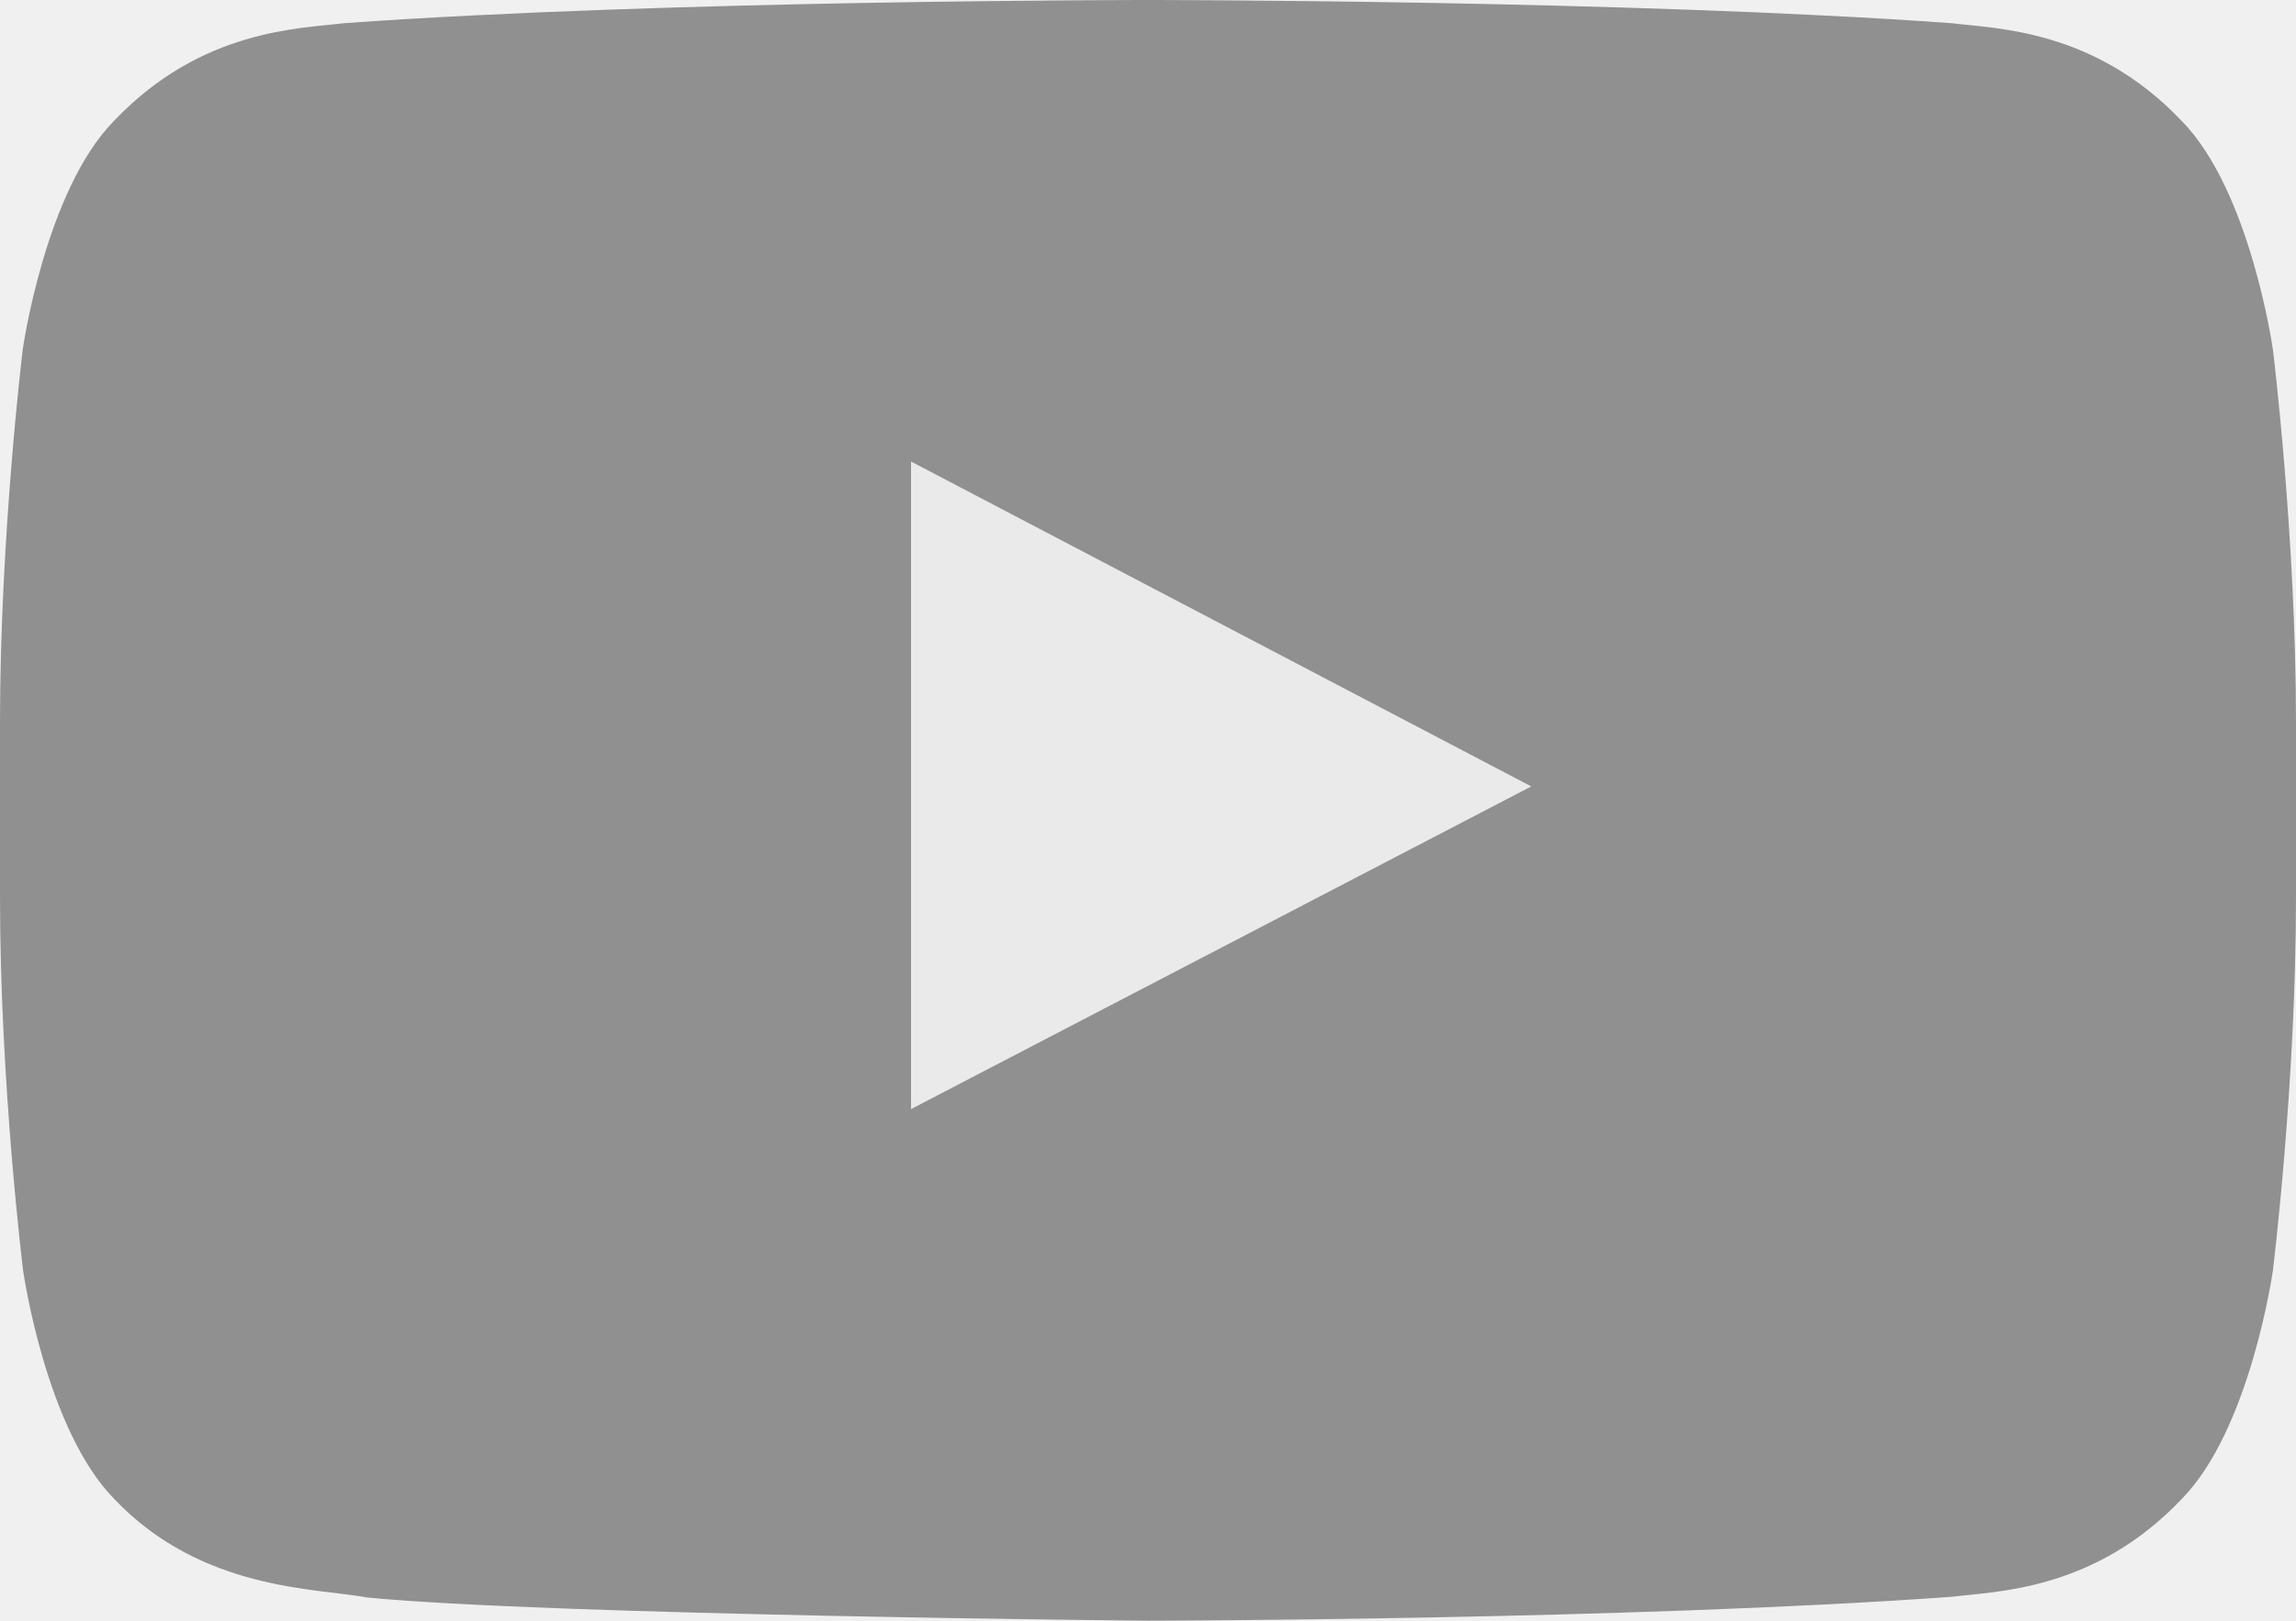
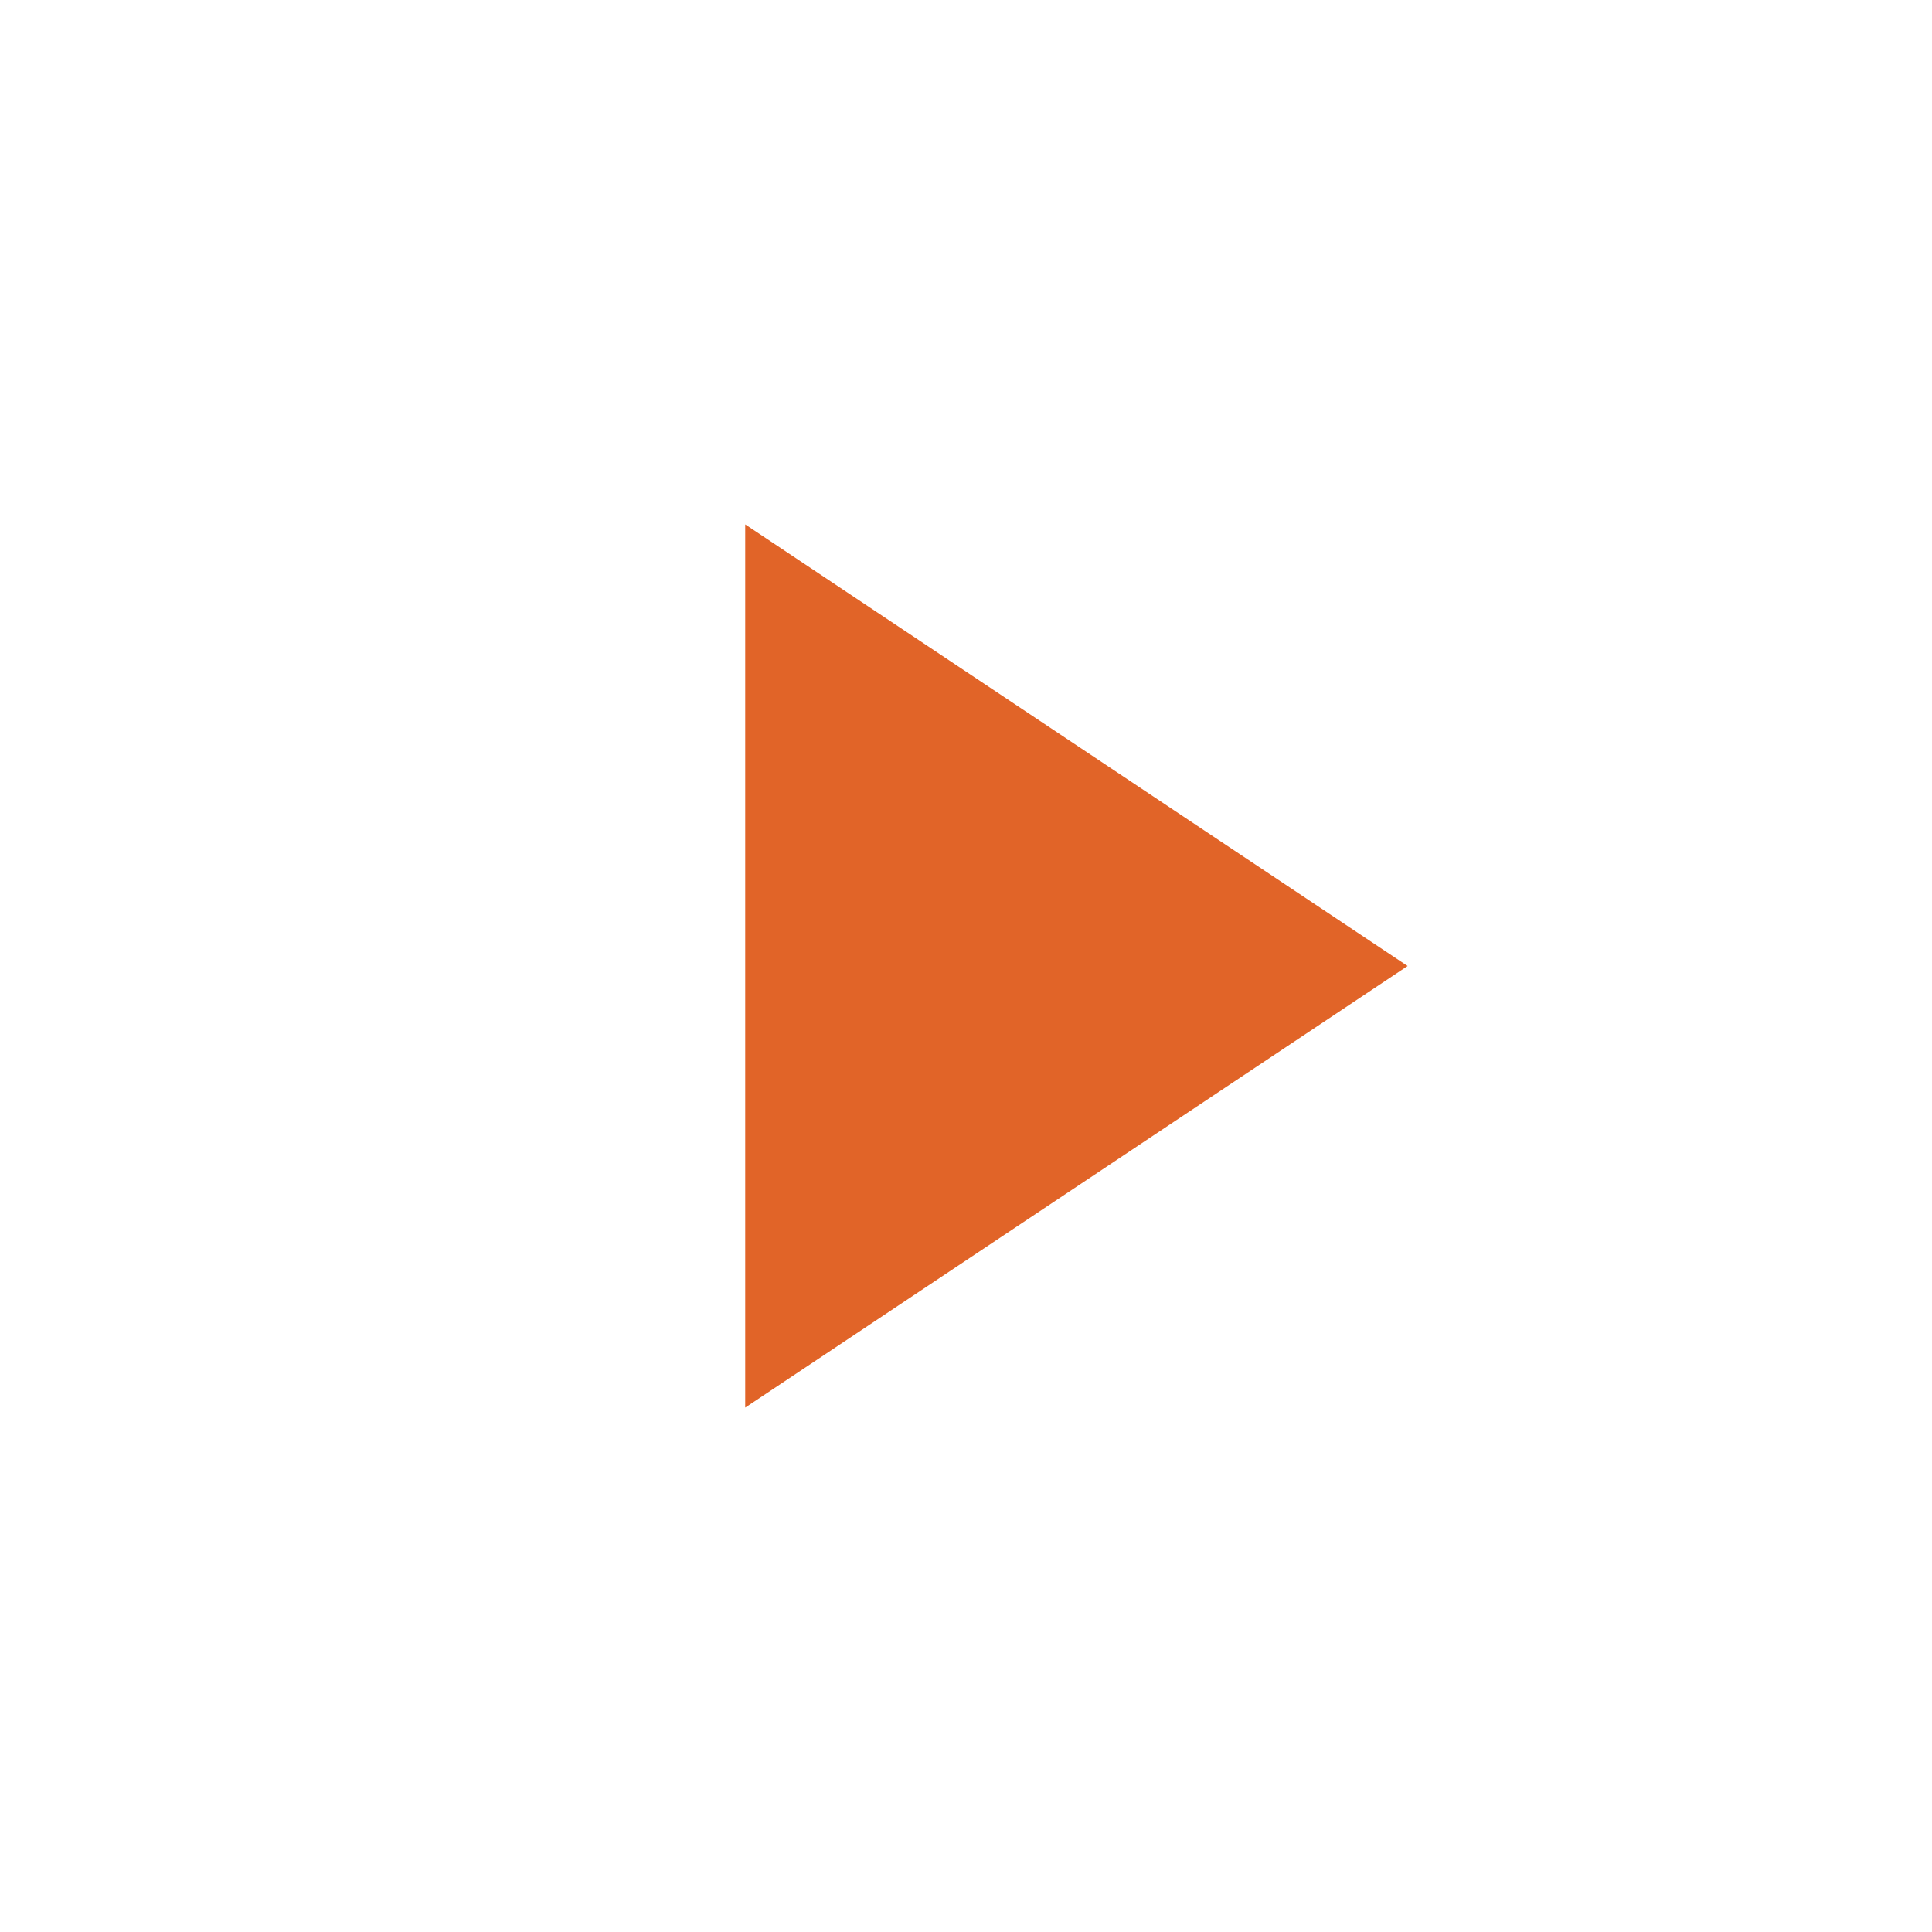
- <svg xmlns="http://www.w3.org/2000/svg" width="68" height="48" viewBox="0 0 68 48" fill="none">
-   <path d="M67.316 10.353C67.316 10.353 66.653 5.651 64.611 3.578C62.026 0.862 59.125 0.851 57.8 0.687C48.284 1.30046e-07 34.011 0 34.011 0H33.978C33.978 0 19.705 1.30046e-07 10.189 0.687C8.864 0.851 5.964 0.862 3.378 3.578C1.336 5.651 0.673 10.353 0.673 10.353C0.673 10.353 -1.29493e-08 15.873 -1.29493e-08 21.404V26.585C-1.29493e-08 32.105 0.684 37.626 0.684 37.626C0.684 37.626 1.347 42.327 3.389 44.4C5.974 47.116 9.374 47.029 10.884 47.313C16.316 47.836 34 48 34 48C34 48 48.284 47.978 57.8 47.291C59.125 47.127 62.026 47.116 64.611 44.4C66.653 42.327 67.316 37.626 67.316 37.626C67.316 37.626 68 32.105 68 26.585V21.404C68 15.873 67.316 10.353 67.316 10.353Z" fill="black" fill-opacity="0.4" />
-   <path d="M26.982 13.669V32.847L45.351 23.291L26.982 13.669Z" fill="#EAEAEA" />
+ <svg xmlns="http://www.w3.org/2000/svg" width="70" height="70" viewBox="0 0 70 70" fill="none">
+   <rect width="70" height="70" fill="white" />
+   <path d="M51 35L27 51V19L51 35Z" fill="#E16428" />
</svg>
